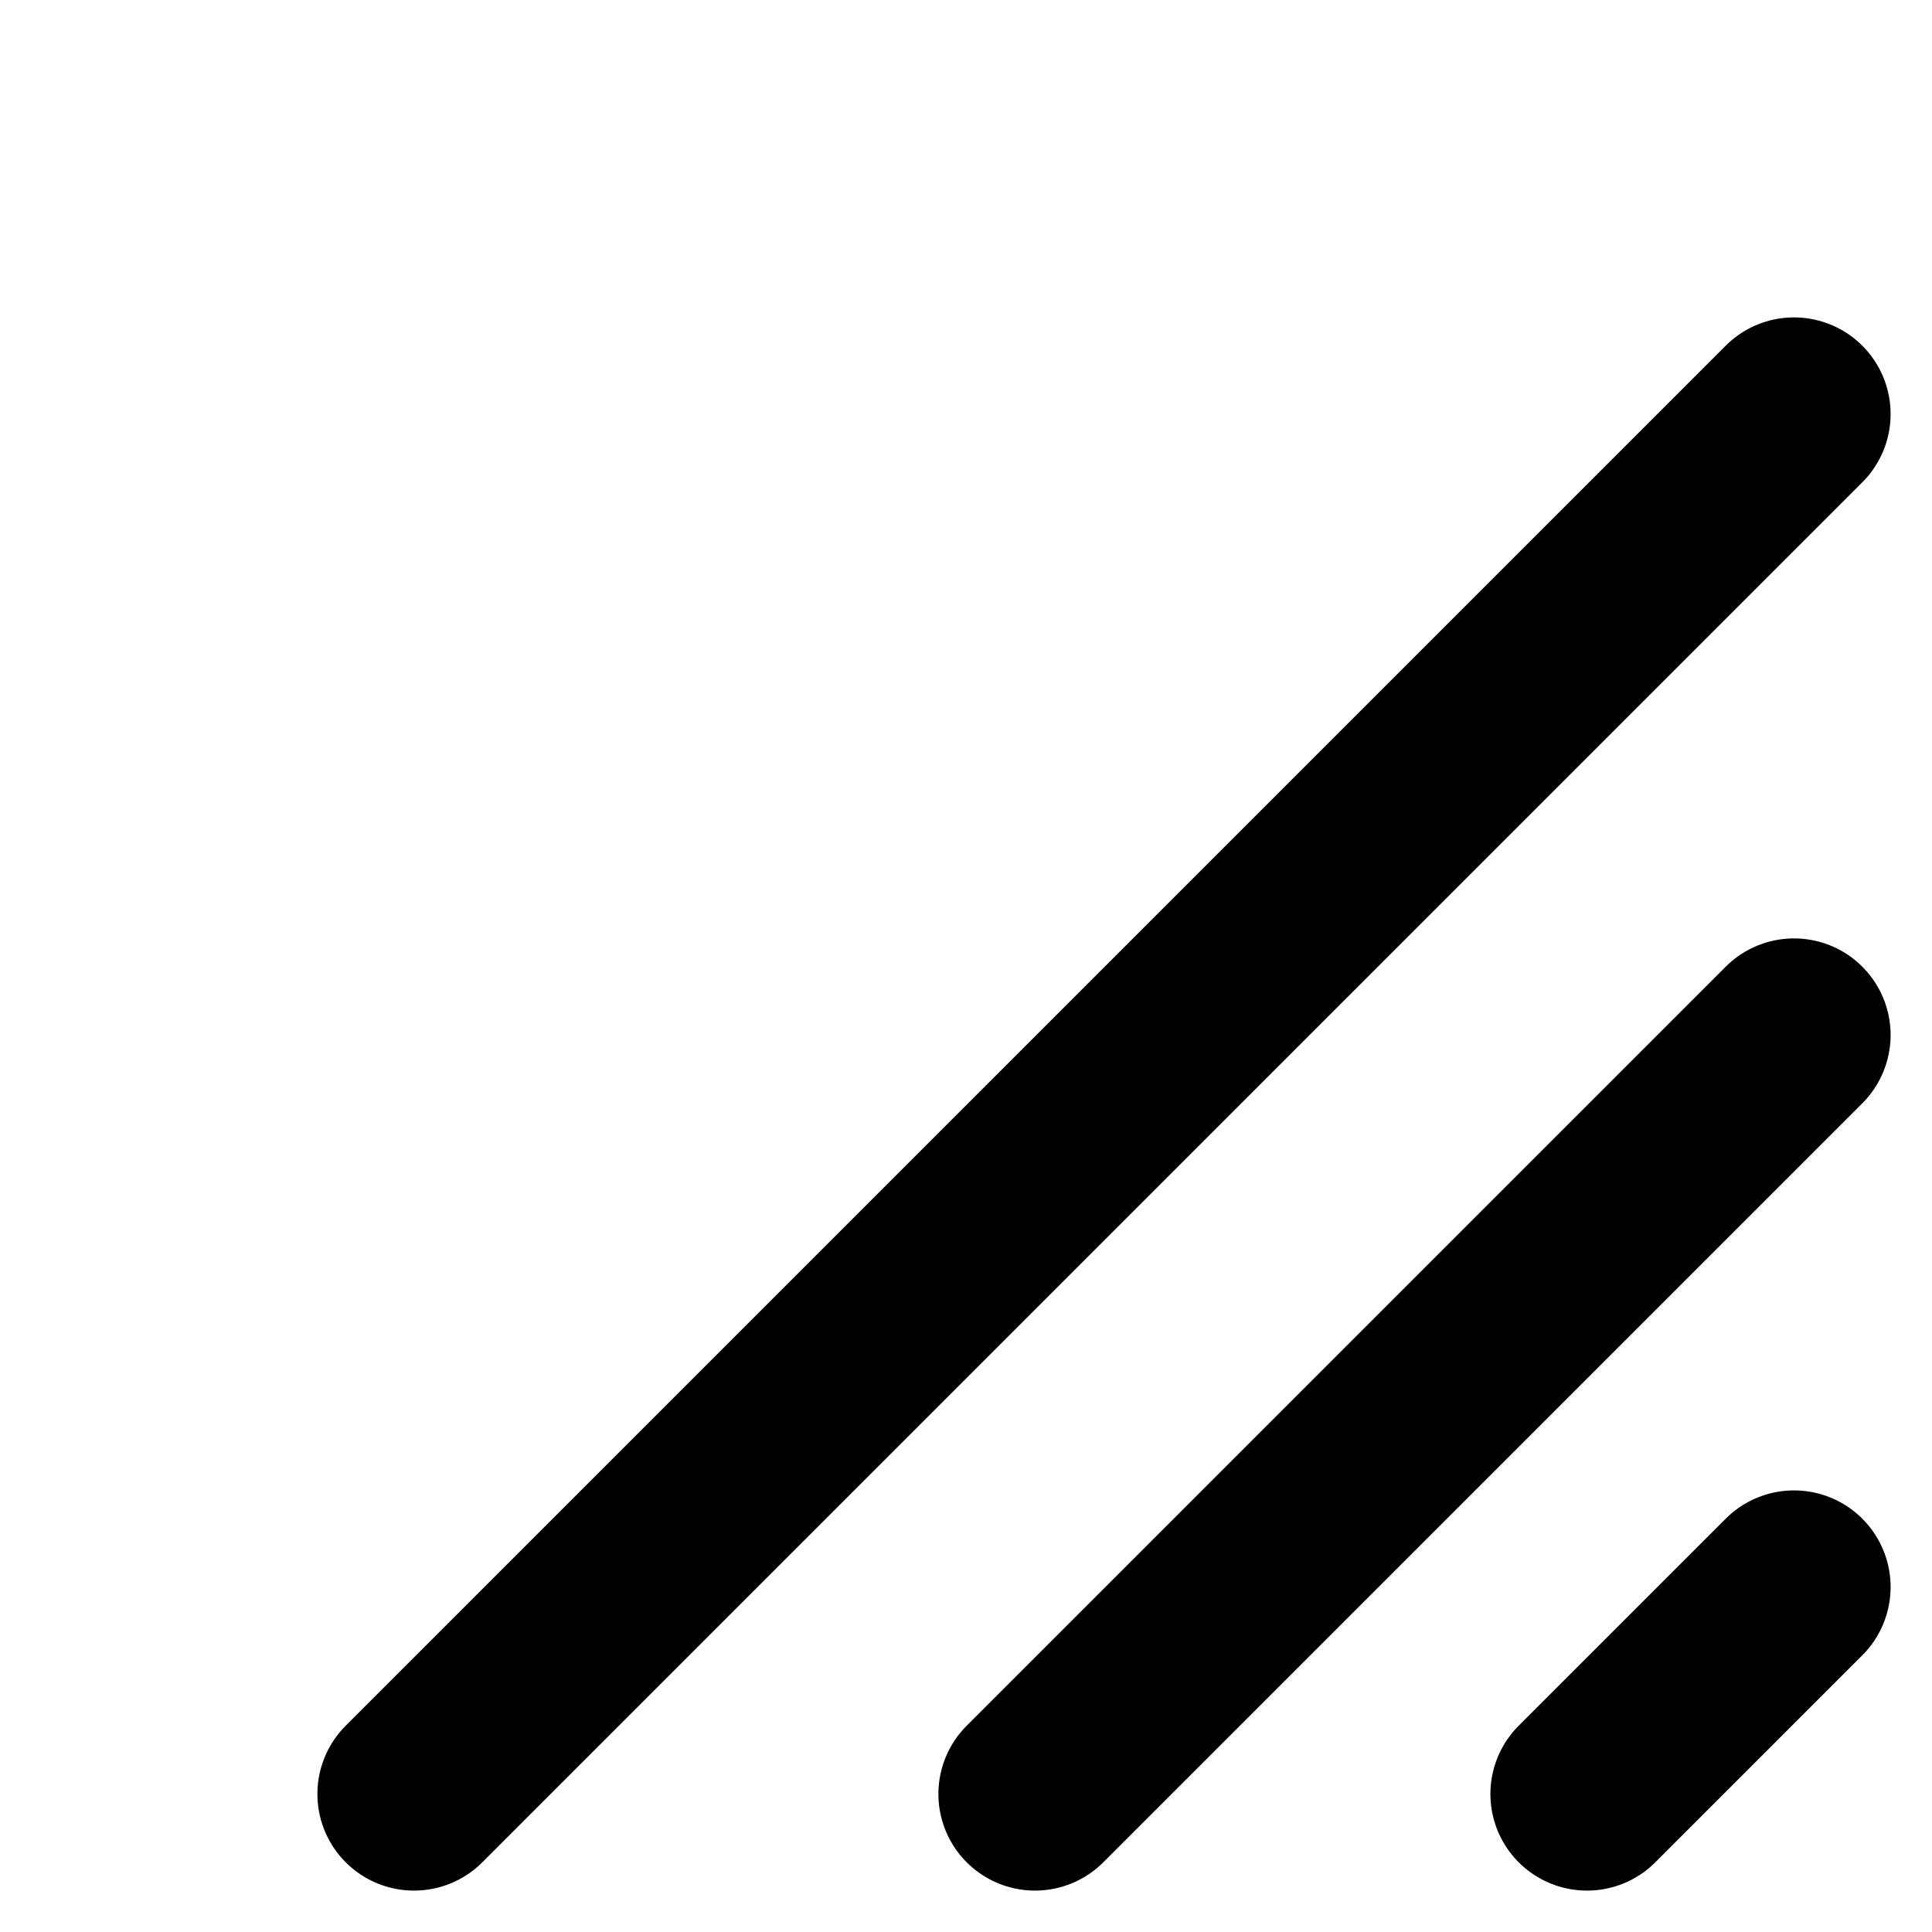
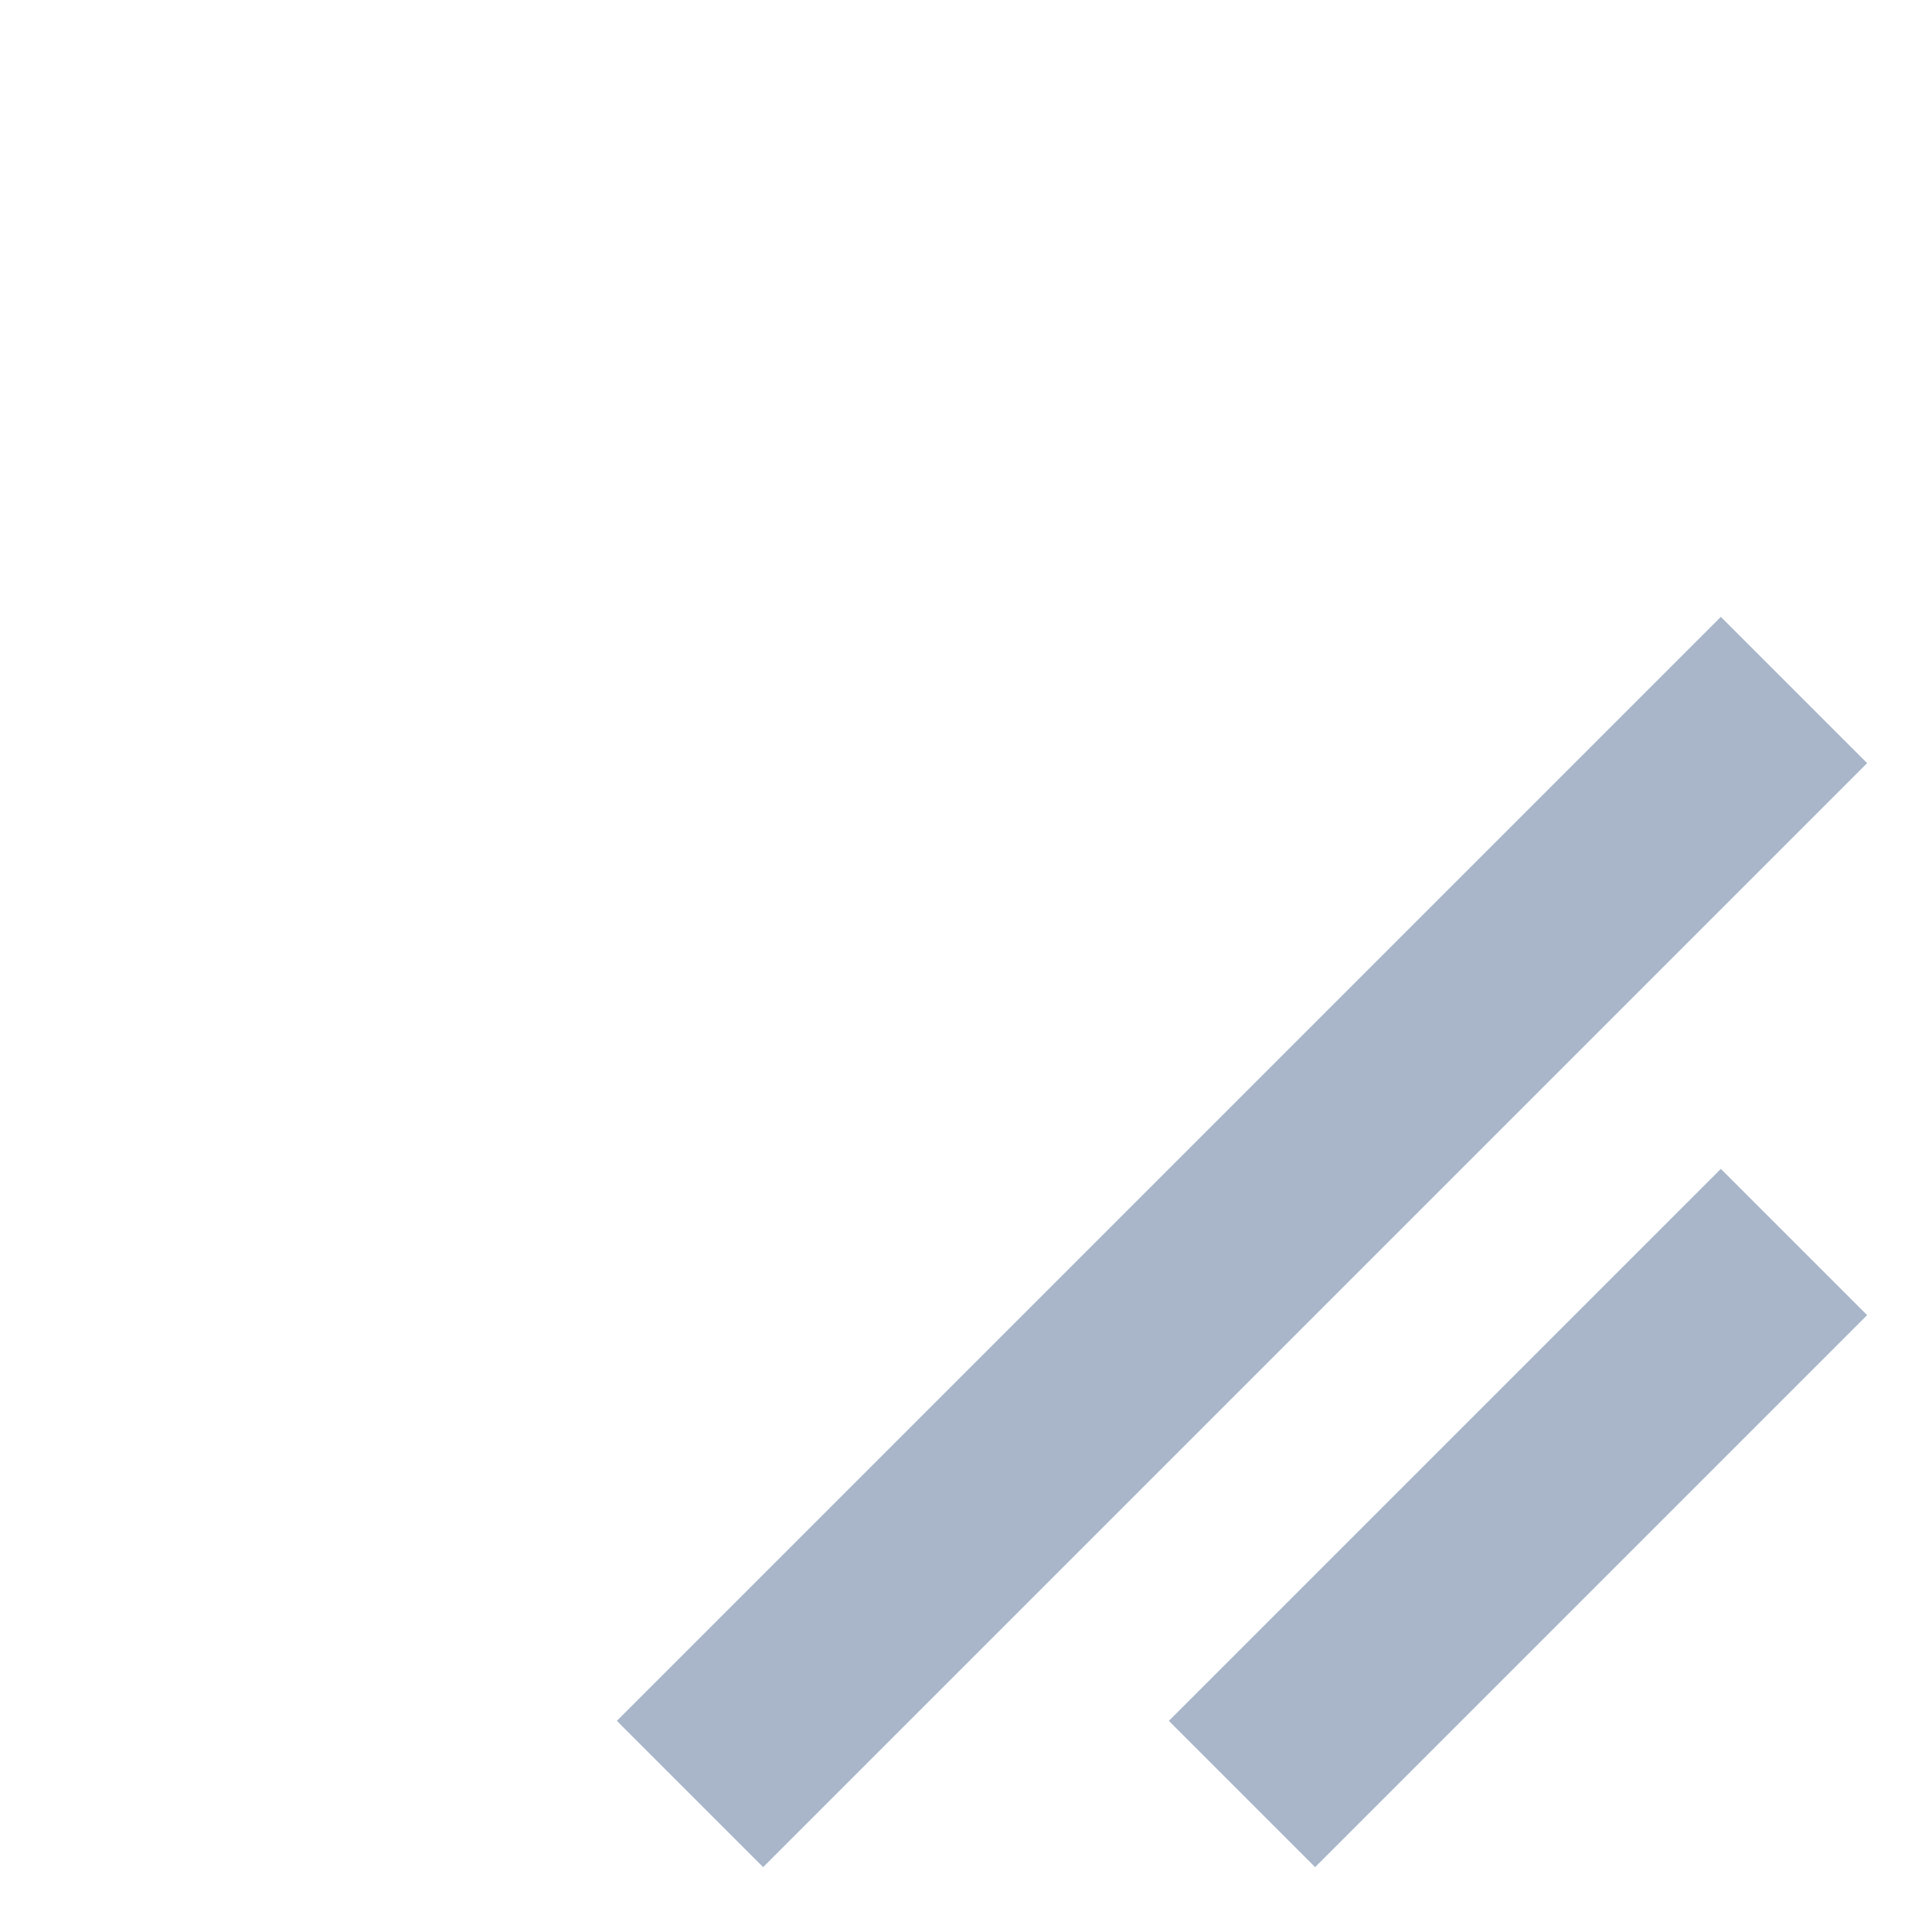
- <svg xmlns="http://www.w3.org/2000/svg" width="64" height="64" viewBox="0 0 14 14" fill="none" stroke="currentColor" stroke-width="1.4" stroke-linecap="round">
-   <path d="M13 3L3 13M13 7.5L7.5 13M13 11.5L11.5 13" />
+ <svg xmlns="http://www.w3.org/2000/svg" width="14" height="14" viewBox="0 0 14 14">
+   <path fill="#a9b6c9" d="M13.53 5.53L5.53 13.53L4.47 12.47L12.47 4.47ZM13.53 9.53L9.53 13.53L8.47 12.47L12.47 8.47Z" />
</svg>
